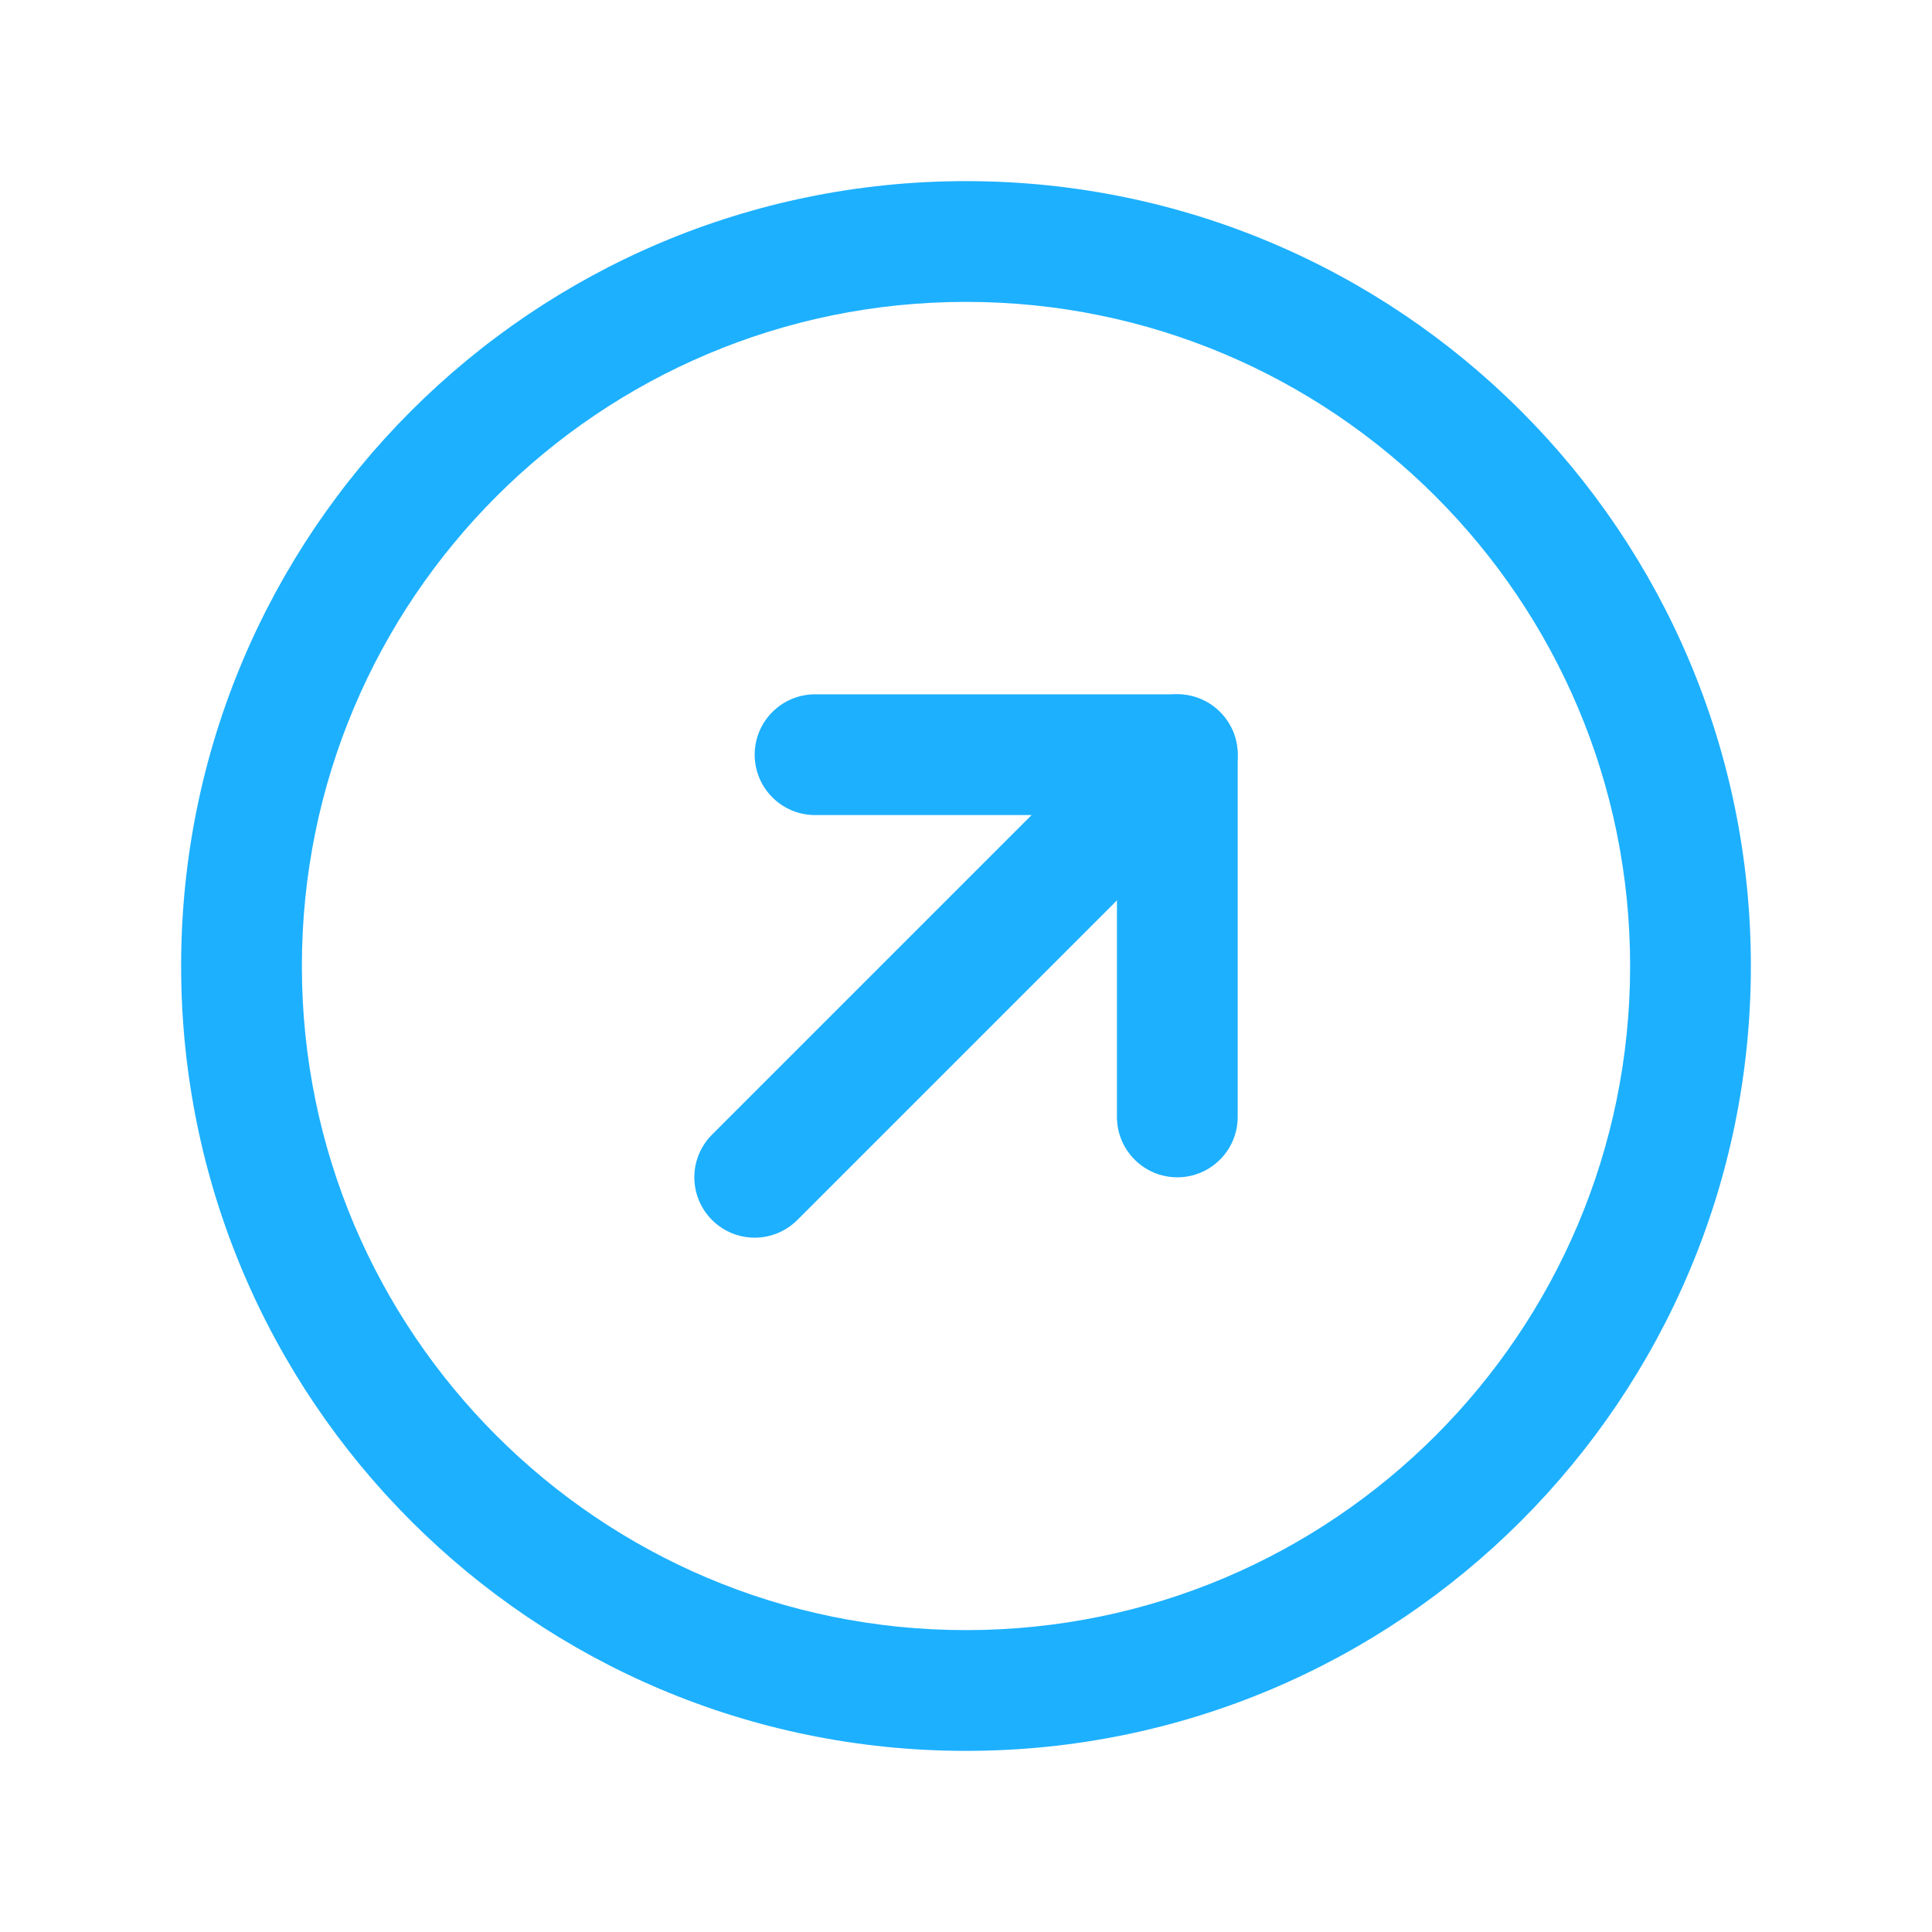
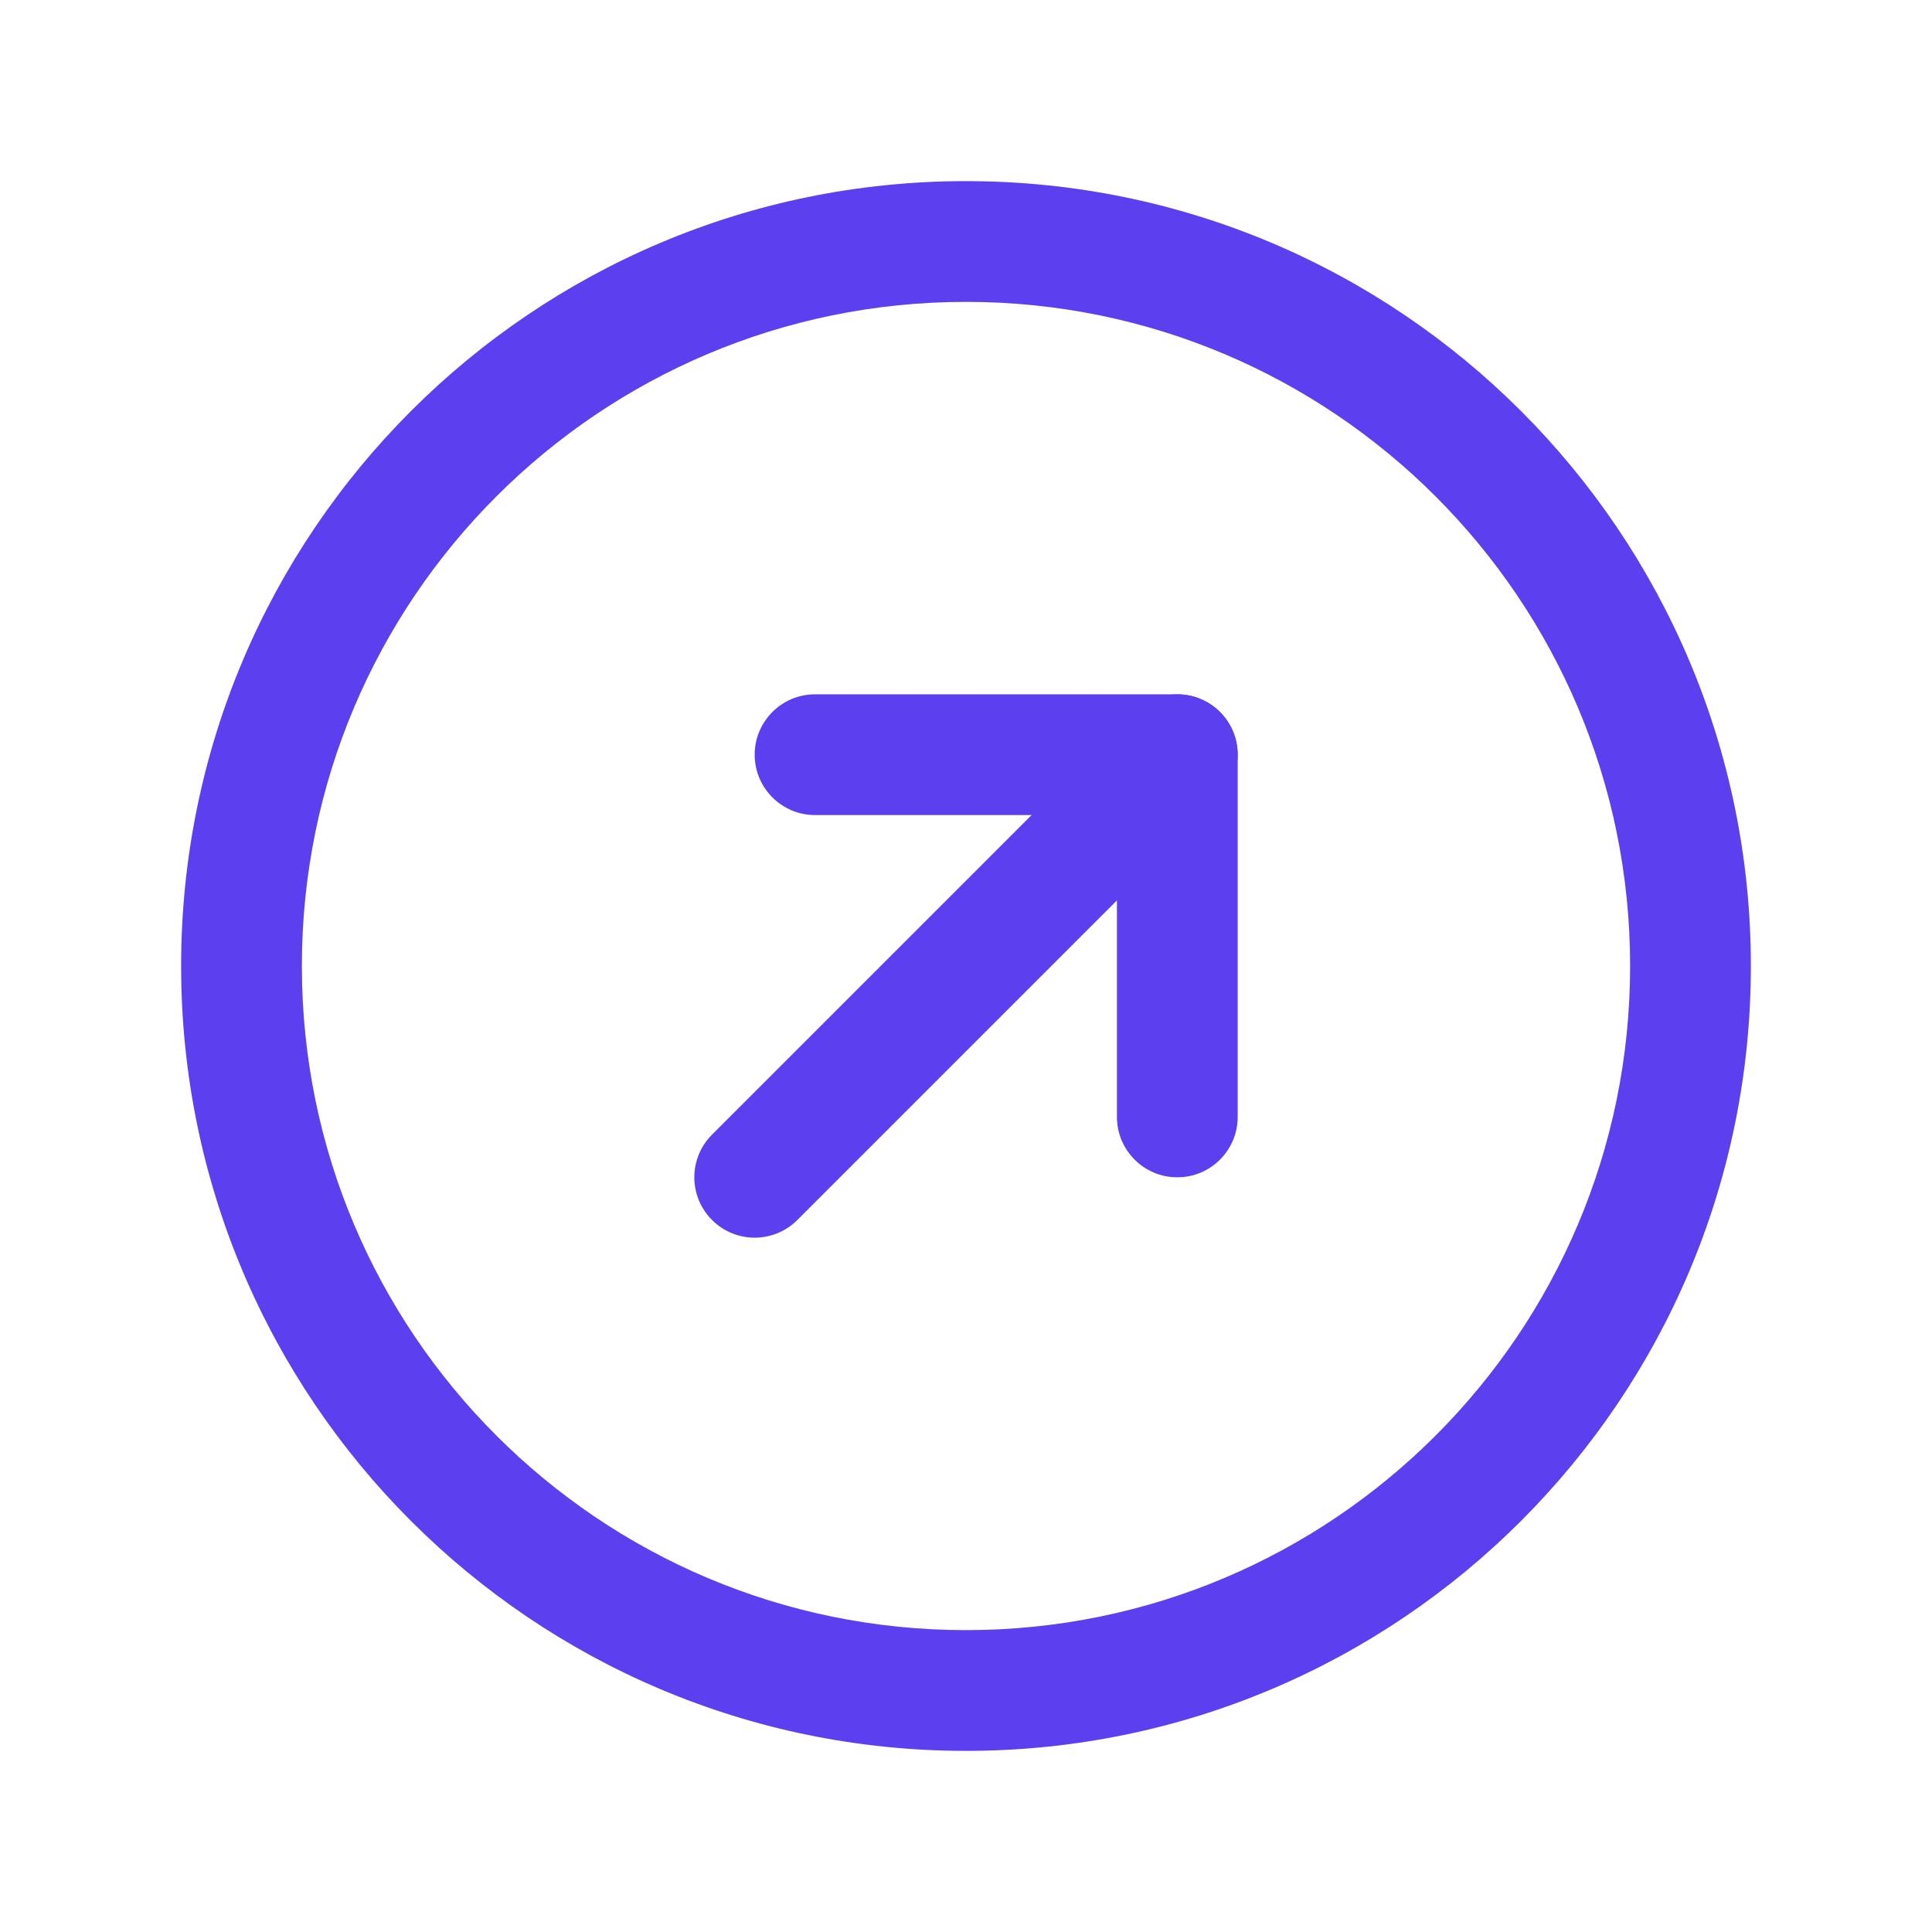
<svg xmlns="http://www.w3.org/2000/svg" width="24" height="24" viewBox="0 0 24 24" fill="none">
-   <path fill-rule="evenodd" clip-rule="evenodd" d="M12 3.75C7.444 3.75 3.75 7.444 3.75 12C3.75 16.556 7.444 20.25 12 20.25C16.556 20.25 20.25 16.556 20.25 12C20.25 7.444 16.556 3.75 12 3.75ZM2.25 12C2.25 6.615 6.615 2.25 12 2.25C17.385 2.25 21.75 6.615 21.75 12C21.75 17.385 17.385 21.75 12 21.75C6.615 21.75 2.25 17.385 2.25 12Z" fill="#1DB0FF" />
-   <path fill-rule="evenodd" clip-rule="evenodd" d="M9.375 9.375C9.375 8.961 9.711 8.625 10.125 8.625H14.625C15.039 8.625 15.375 8.961 15.375 9.375V13.875C15.375 14.289 15.039 14.625 14.625 14.625C14.211 14.625 13.875 14.289 13.875 13.875V10.125H10.125C9.711 10.125 9.375 9.789 9.375 9.375Z" fill="#1DB0FF" />
-   <path fill-rule="evenodd" clip-rule="evenodd" d="M15.155 8.845C15.448 9.138 15.448 9.612 15.155 9.905L9.905 15.155C9.612 15.448 9.138 15.448 8.845 15.155C8.552 14.862 8.552 14.388 8.845 14.095L14.095 8.845C14.388 8.552 14.862 8.552 15.155 8.845Z" fill="#1DB0FF" />
+   <path fill-rule="evenodd" clip-rule="evenodd" d="M12 3.75C7.444 3.75 3.75 7.444 3.75 12C3.75 16.556 7.444 20.25 12 20.25C16.556 20.25 20.25 16.556 20.25 12C20.25 7.444 16.556 3.75 12 3.75ZM2.25 12C2.25 6.615 6.615 2.25 12 2.25C17.385 2.25 21.75 6.615 21.75 12C21.75 17.385 17.385 21.75 12 21.75C6.615 21.75 2.25 17.385 2.25 12Z" fill="#5C3FEE" />
+   <path fill-rule="evenodd" clip-rule="evenodd" d="M9.375 9.375C9.375 8.961 9.711 8.625 10.125 8.625H14.625C15.039 8.625 15.375 8.961 15.375 9.375V13.875C15.375 14.289 15.039 14.625 14.625 14.625C14.211 14.625 13.875 14.289 13.875 13.875V10.125H10.125C9.711 10.125 9.375 9.789 9.375 9.375Z" fill="#5C3FEE" />
+   <path fill-rule="evenodd" clip-rule="evenodd" d="M15.155 8.845C15.448 9.138 15.448 9.612 15.155 9.905L9.905 15.155C9.612 15.448 9.138 15.448 8.845 15.155C8.552 14.862 8.552 14.388 8.845 14.095L14.095 8.845C14.388 8.552 14.862 8.552 15.155 8.845Z" fill="#5C3FEE" />
</svg>
